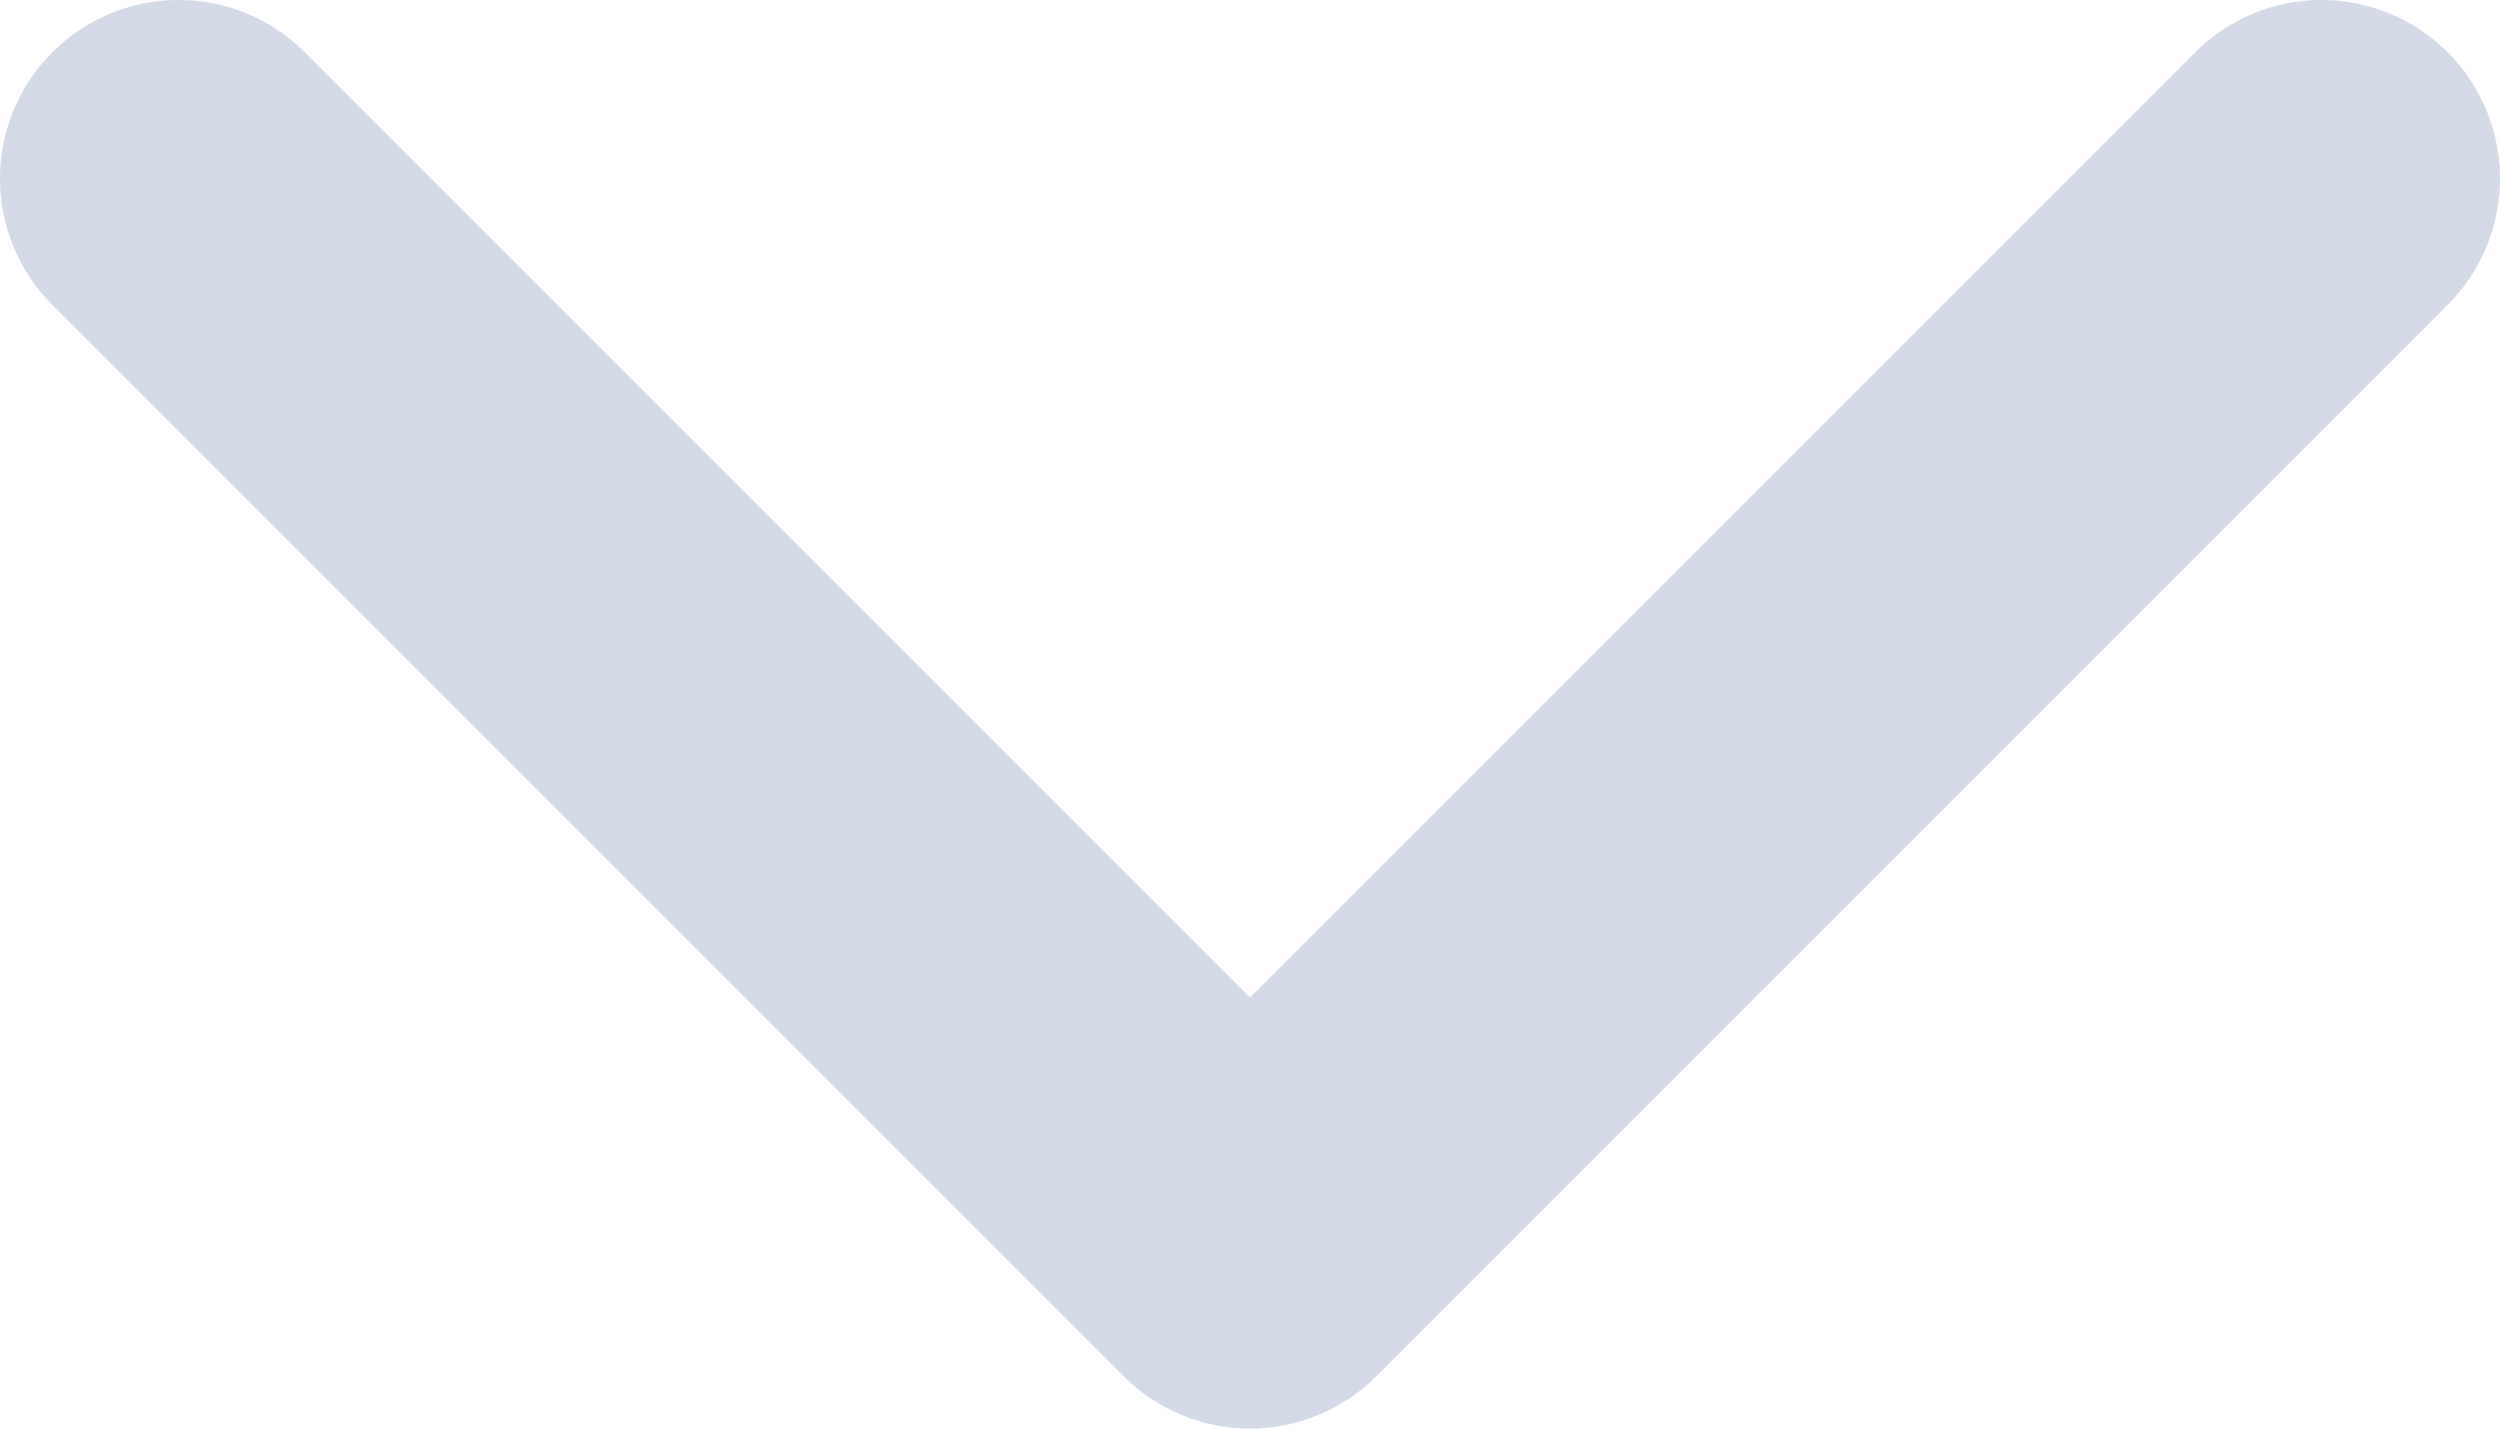
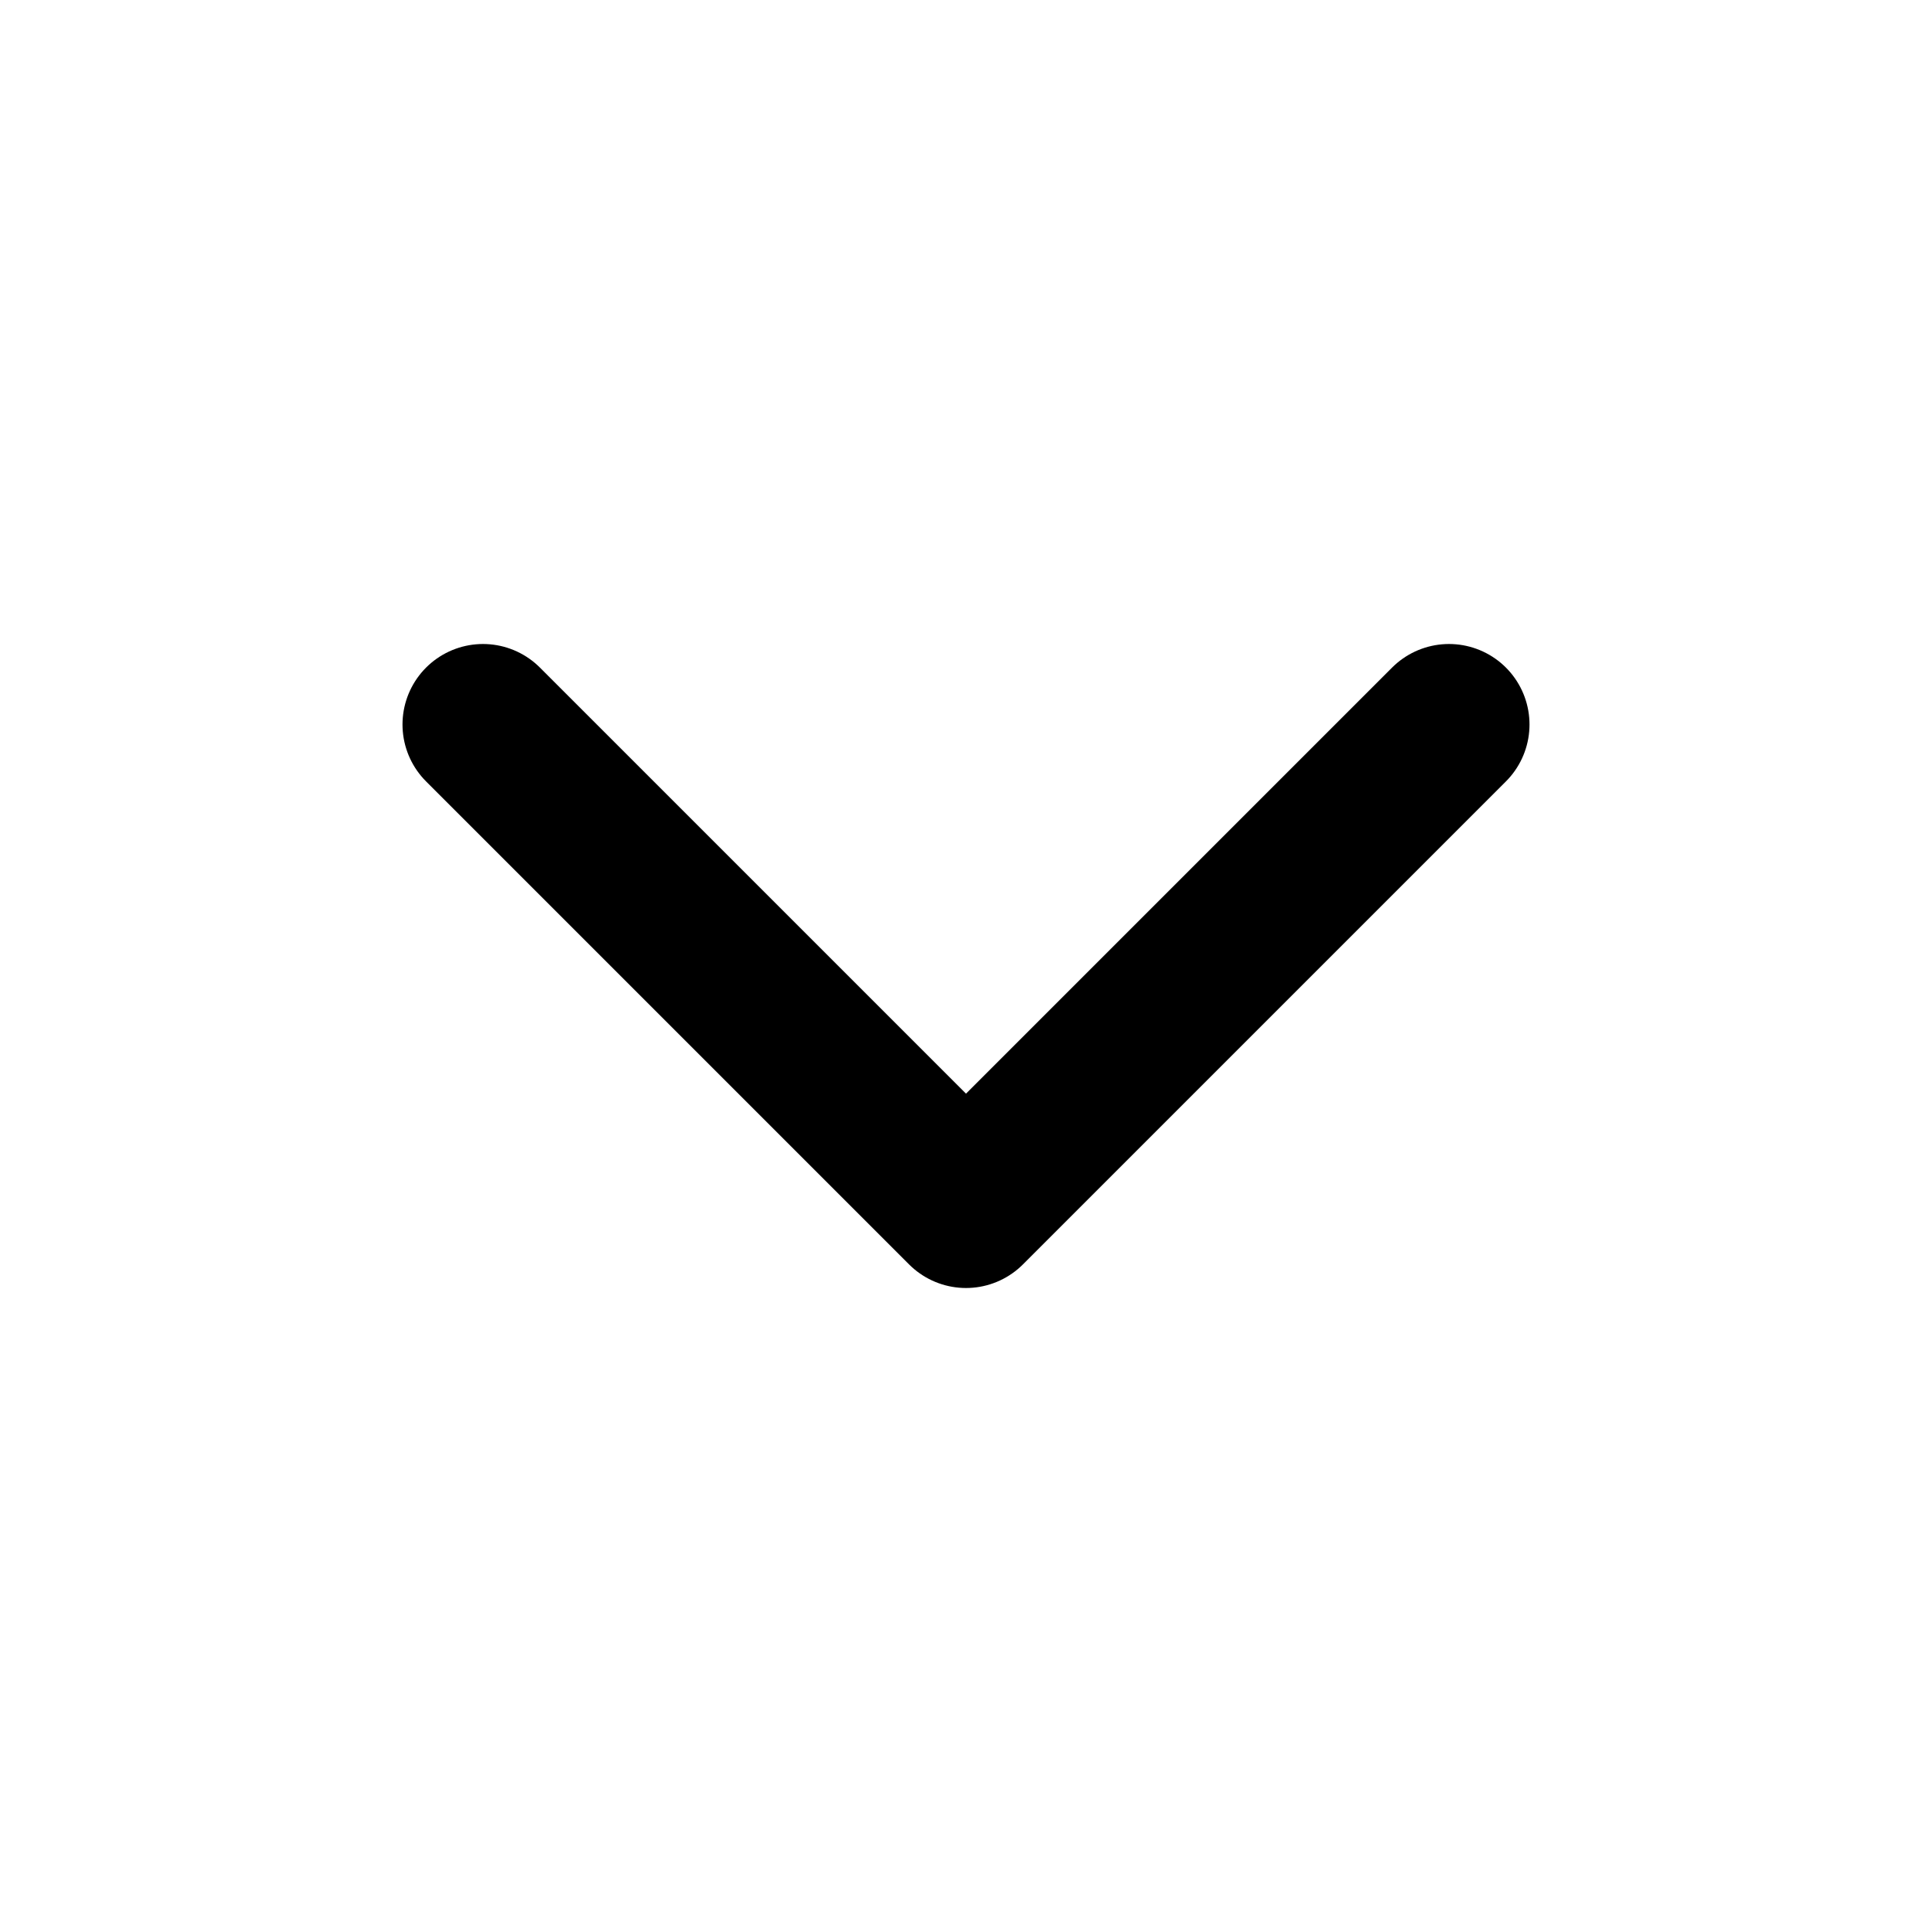
- <svg xmlns="http://www.w3.org/2000/svg" width="14" height="8" viewBox="0 0 14 8" fill="none">
-   <path d="M1 1L7 7L13 1" stroke="#D4DAE7" stroke-width="2" stroke-linecap="round" stroke-linejoin="round" />
+ <svg xmlns="http://www.w3.org/2000/svg" width="24" height="24" viewBox="0 0 24 24" fill="none">
+   <path d="M6 9L12 15L18 9" stroke="currentColor" stroke-width="2" stroke-linecap="round" stroke-linejoin="round" />
</svg>
